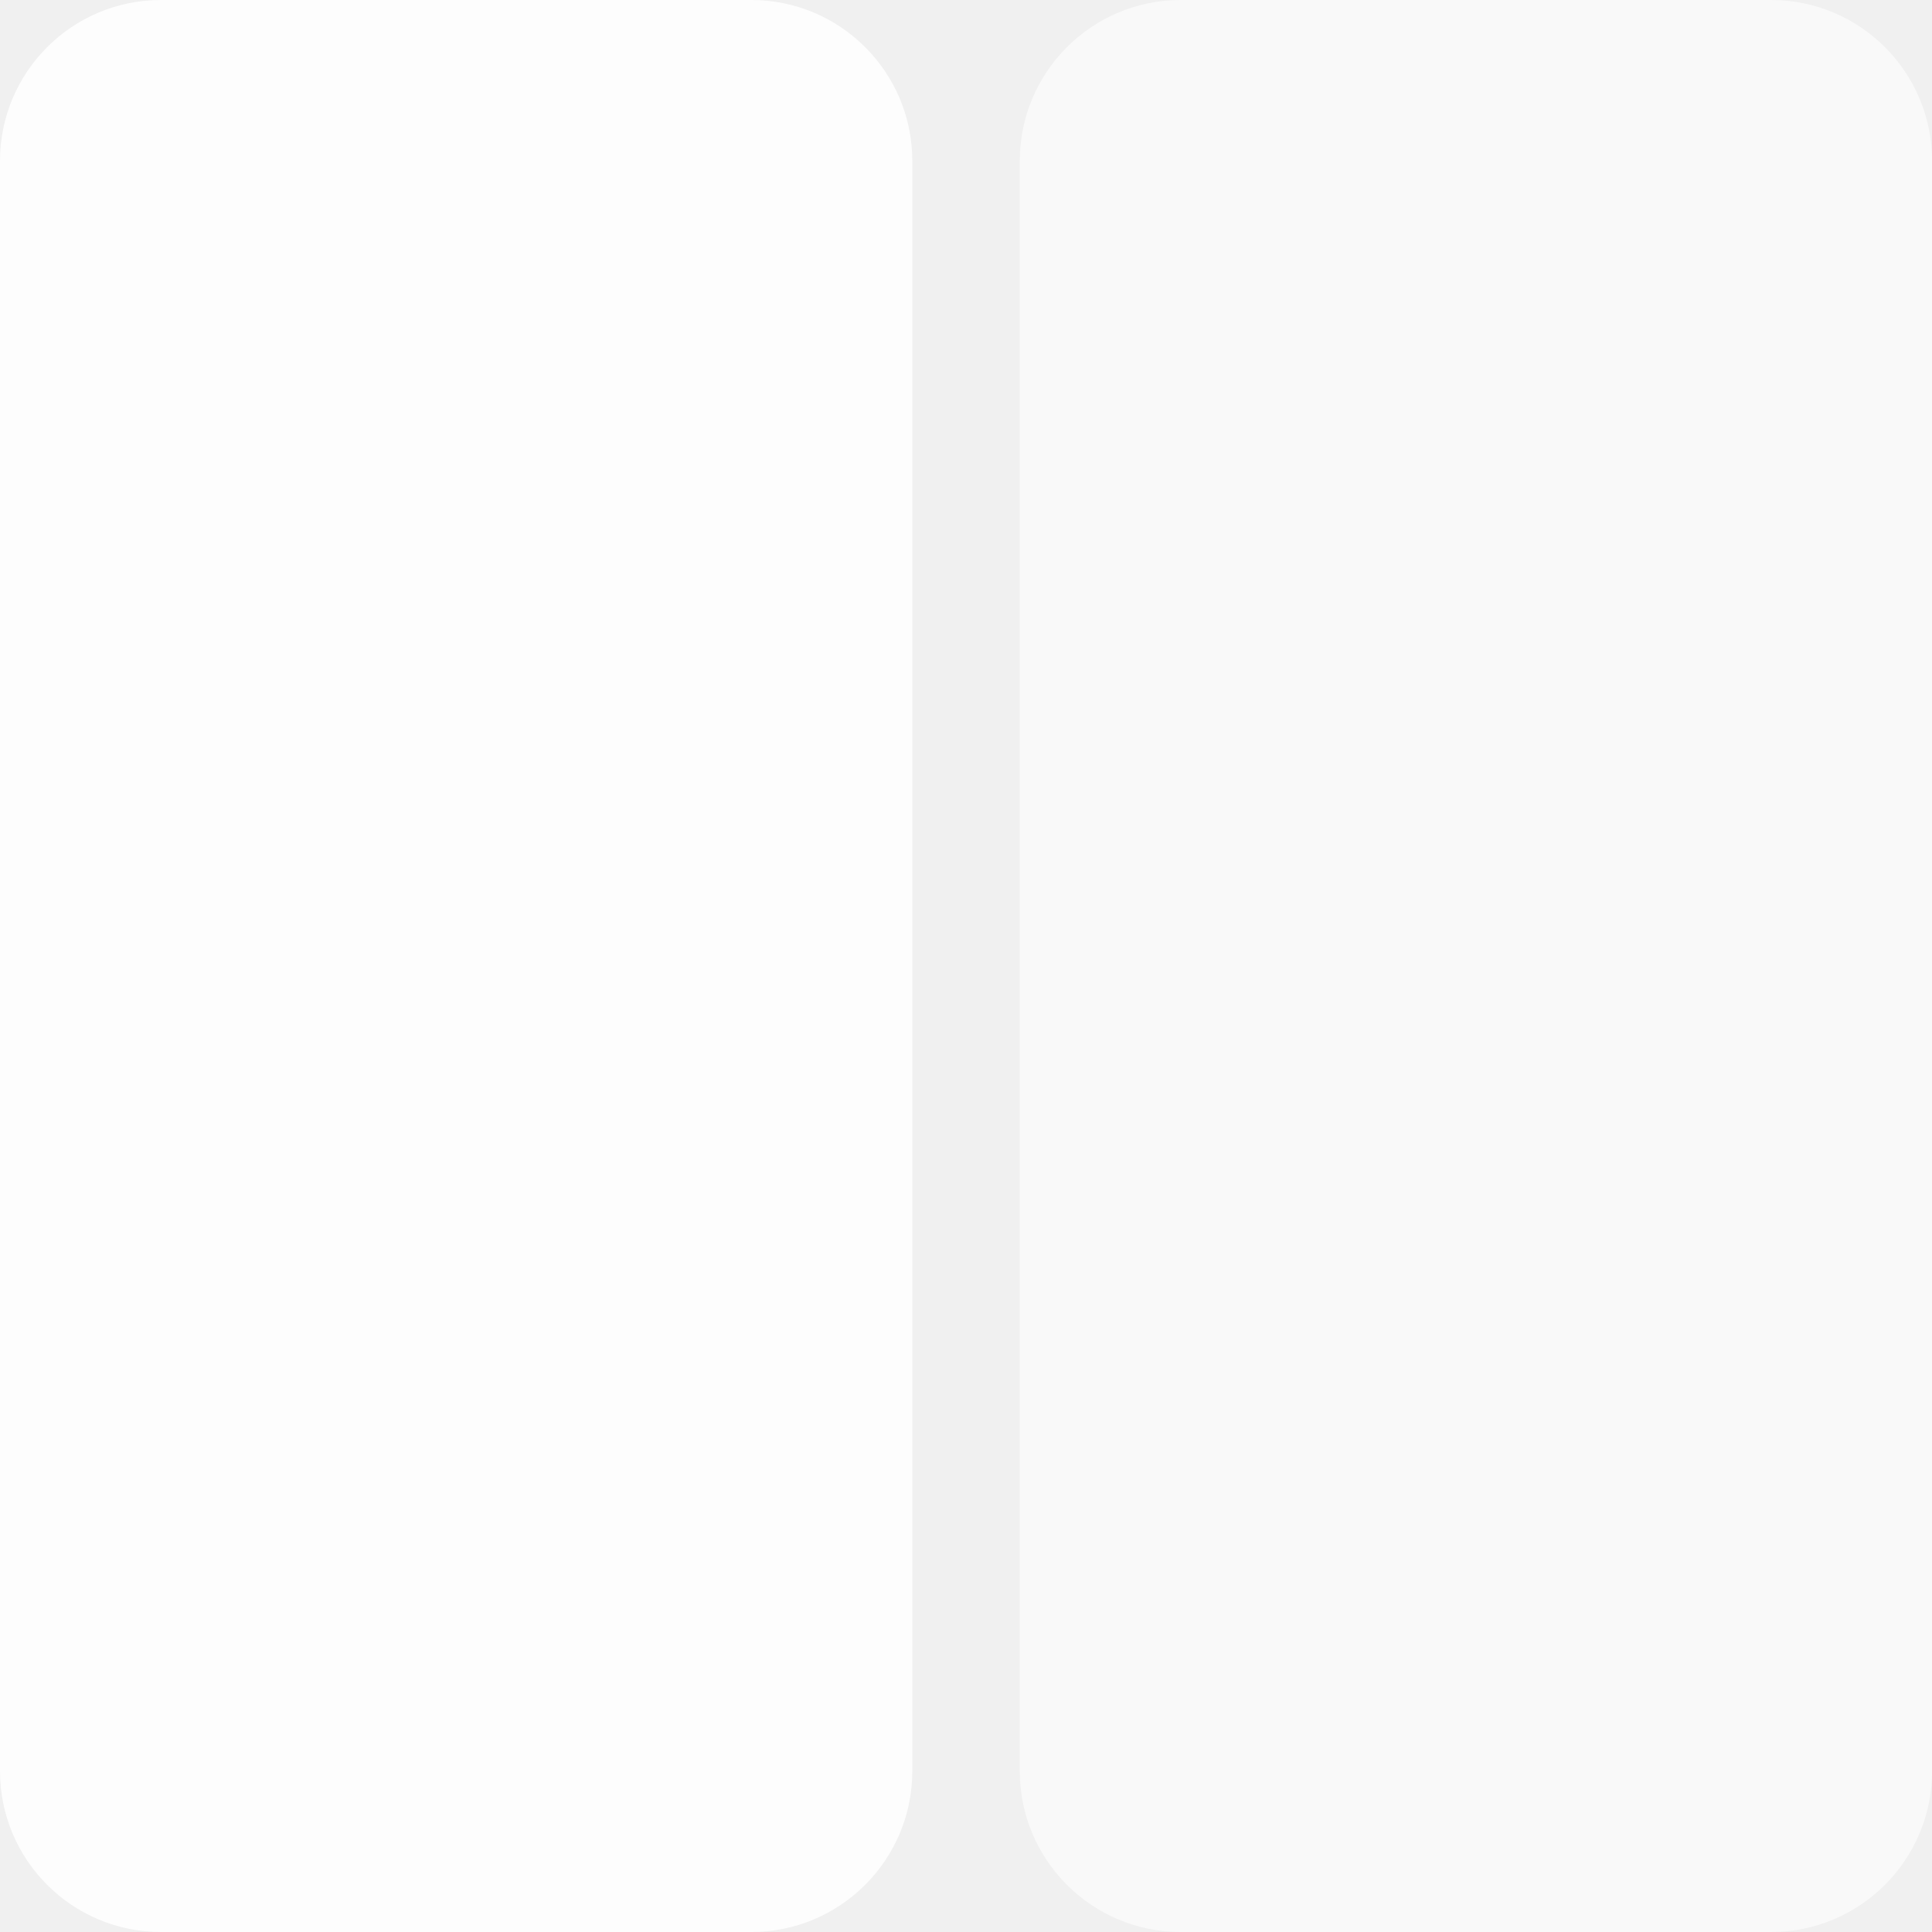
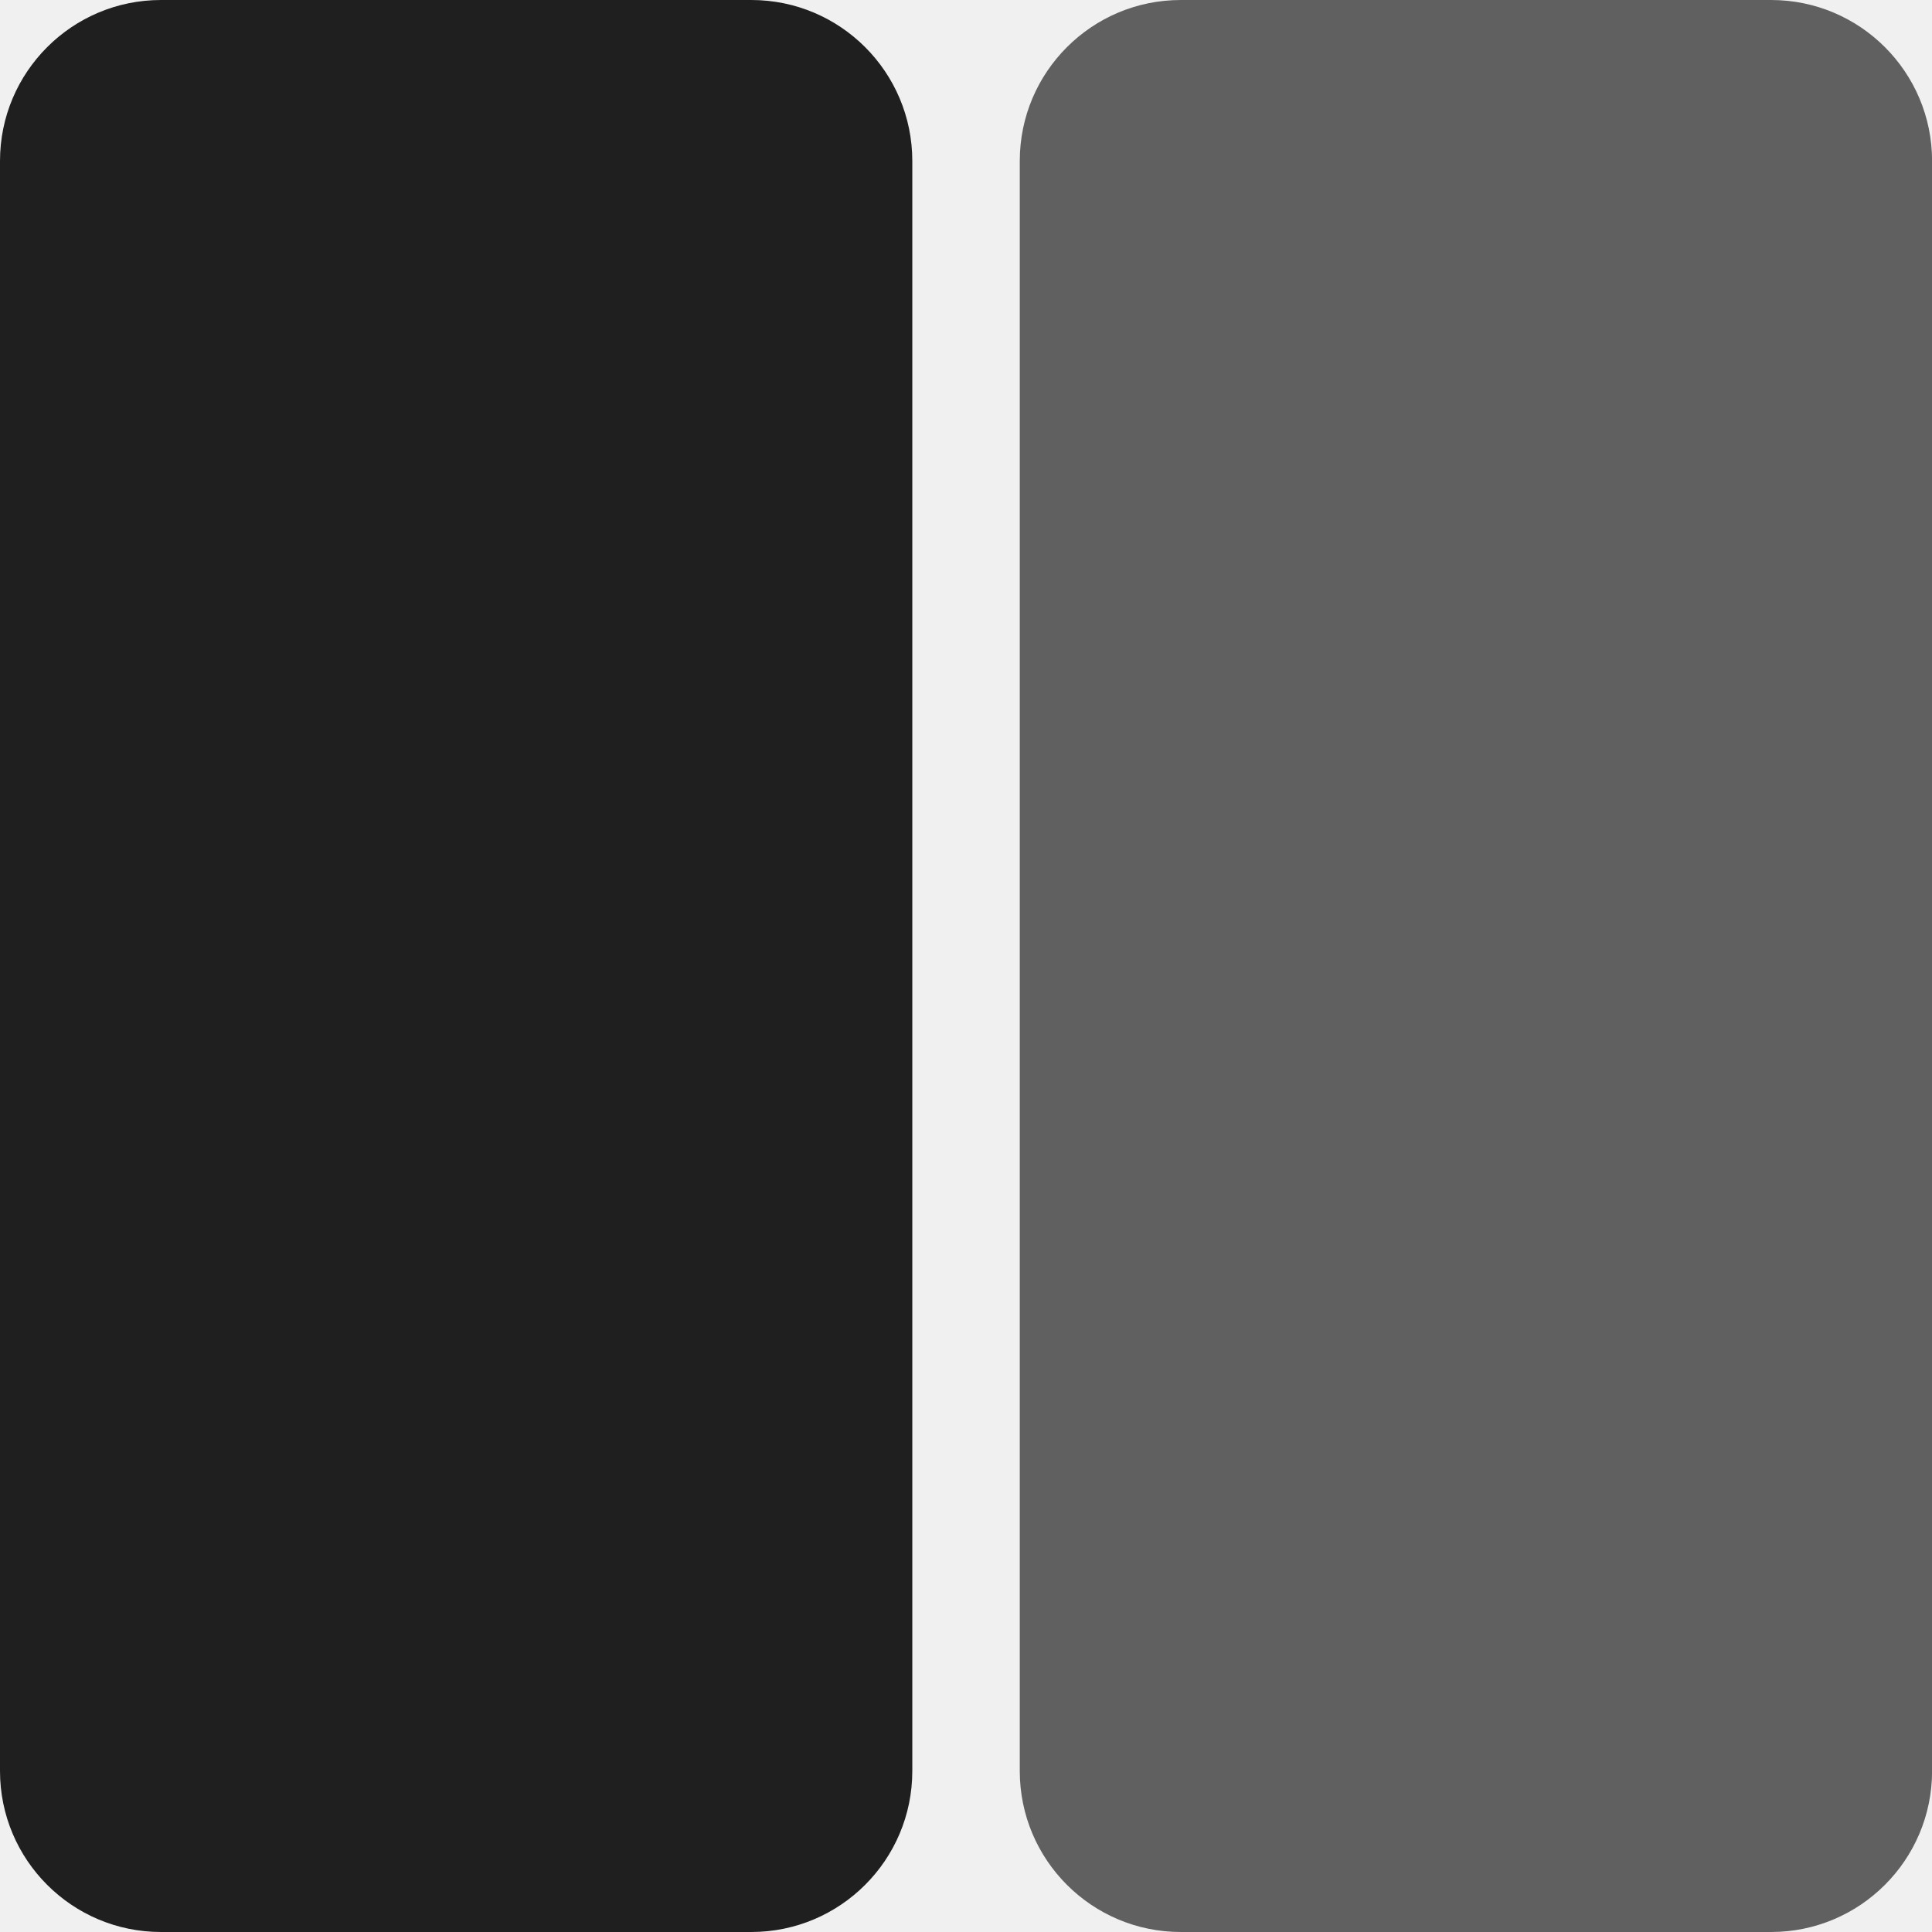
<svg xmlns="http://www.w3.org/2000/svg" width="24" height="24" viewBox="0 0 24 24" fill="none">
-   <rect y="24" width="24" height="11.333" rx="2" transform="rotate(-90 0 24)" fill="white" fill-opacity="0.87" />
-   <rect x="12.668" y="24" width="24" height="11.333" rx="2" transform="rotate(-90 12.668 24)" fill="white" fill-opacity="0.6" />
+   <rect y="24" width="24" height="11.333" rx="2" transform="rotate(-90 0 24)" fill="currentcolor" fill-opacity="0.87" />
+   <rect x="12.668" y="24" width="24" height="11.333" rx="2" transform="rotate(-90 12.668 24)" fill="currentcolor" fill-opacity="0.6" />
</svg>
